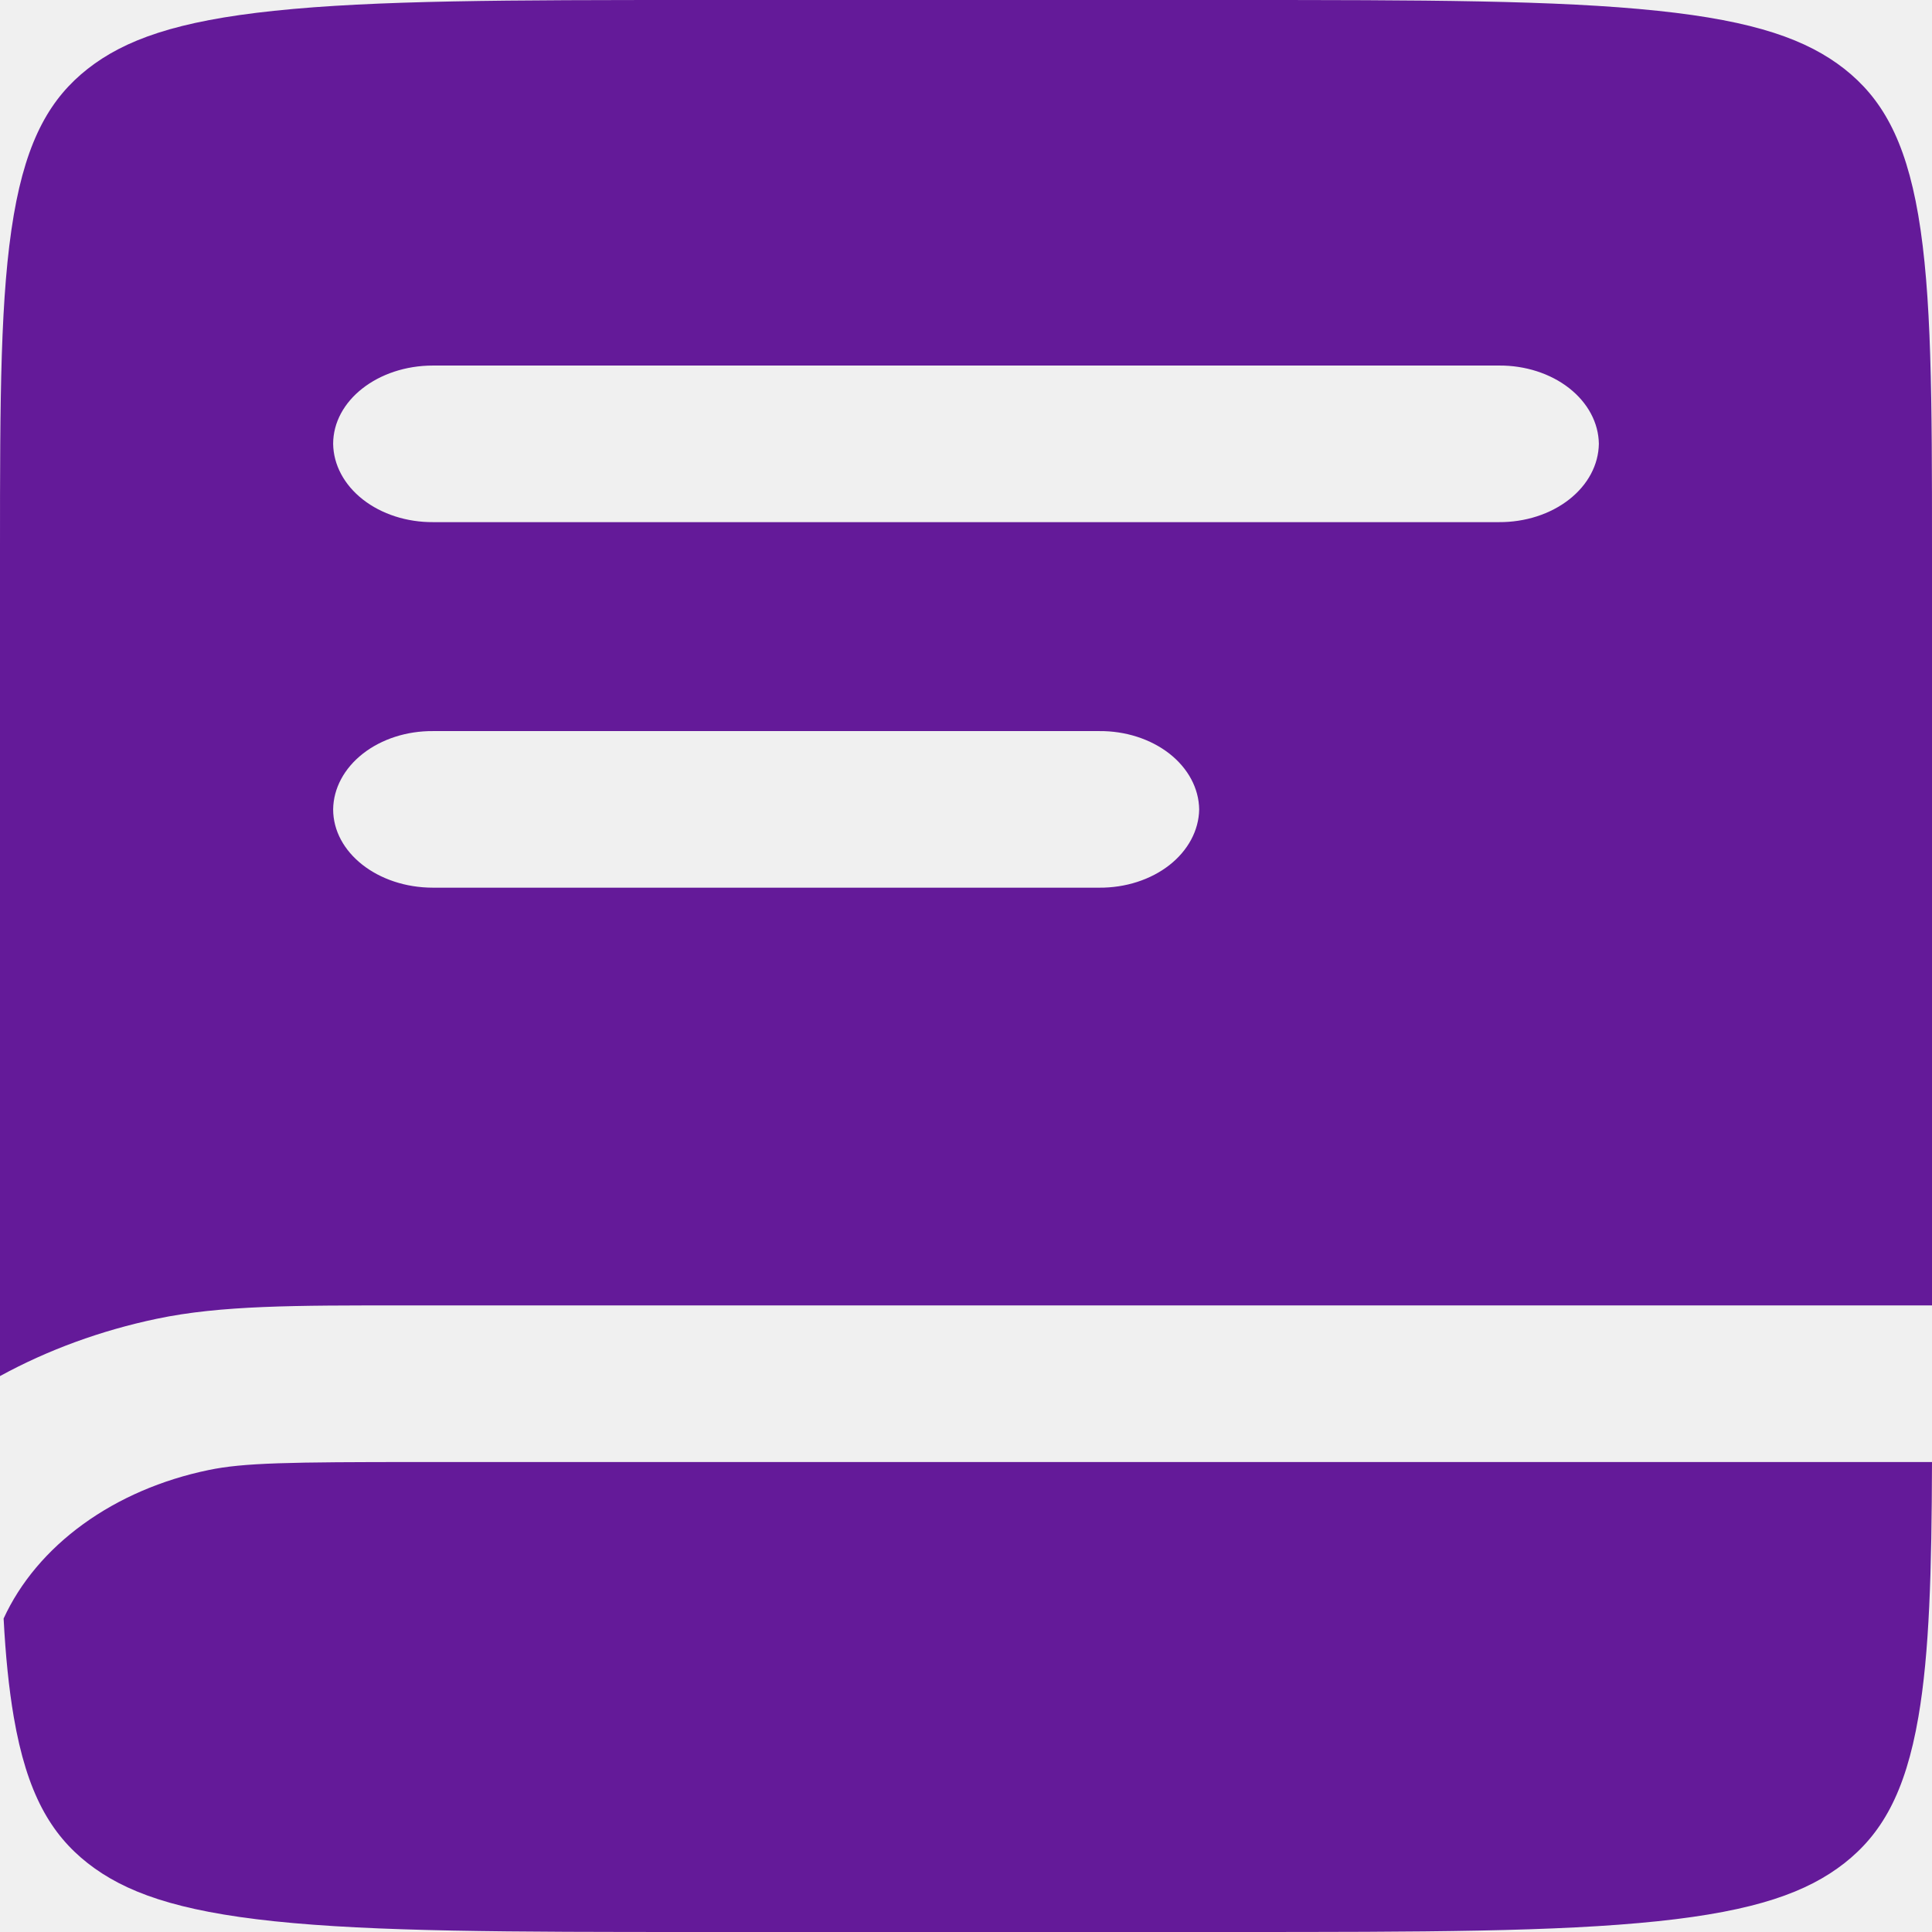
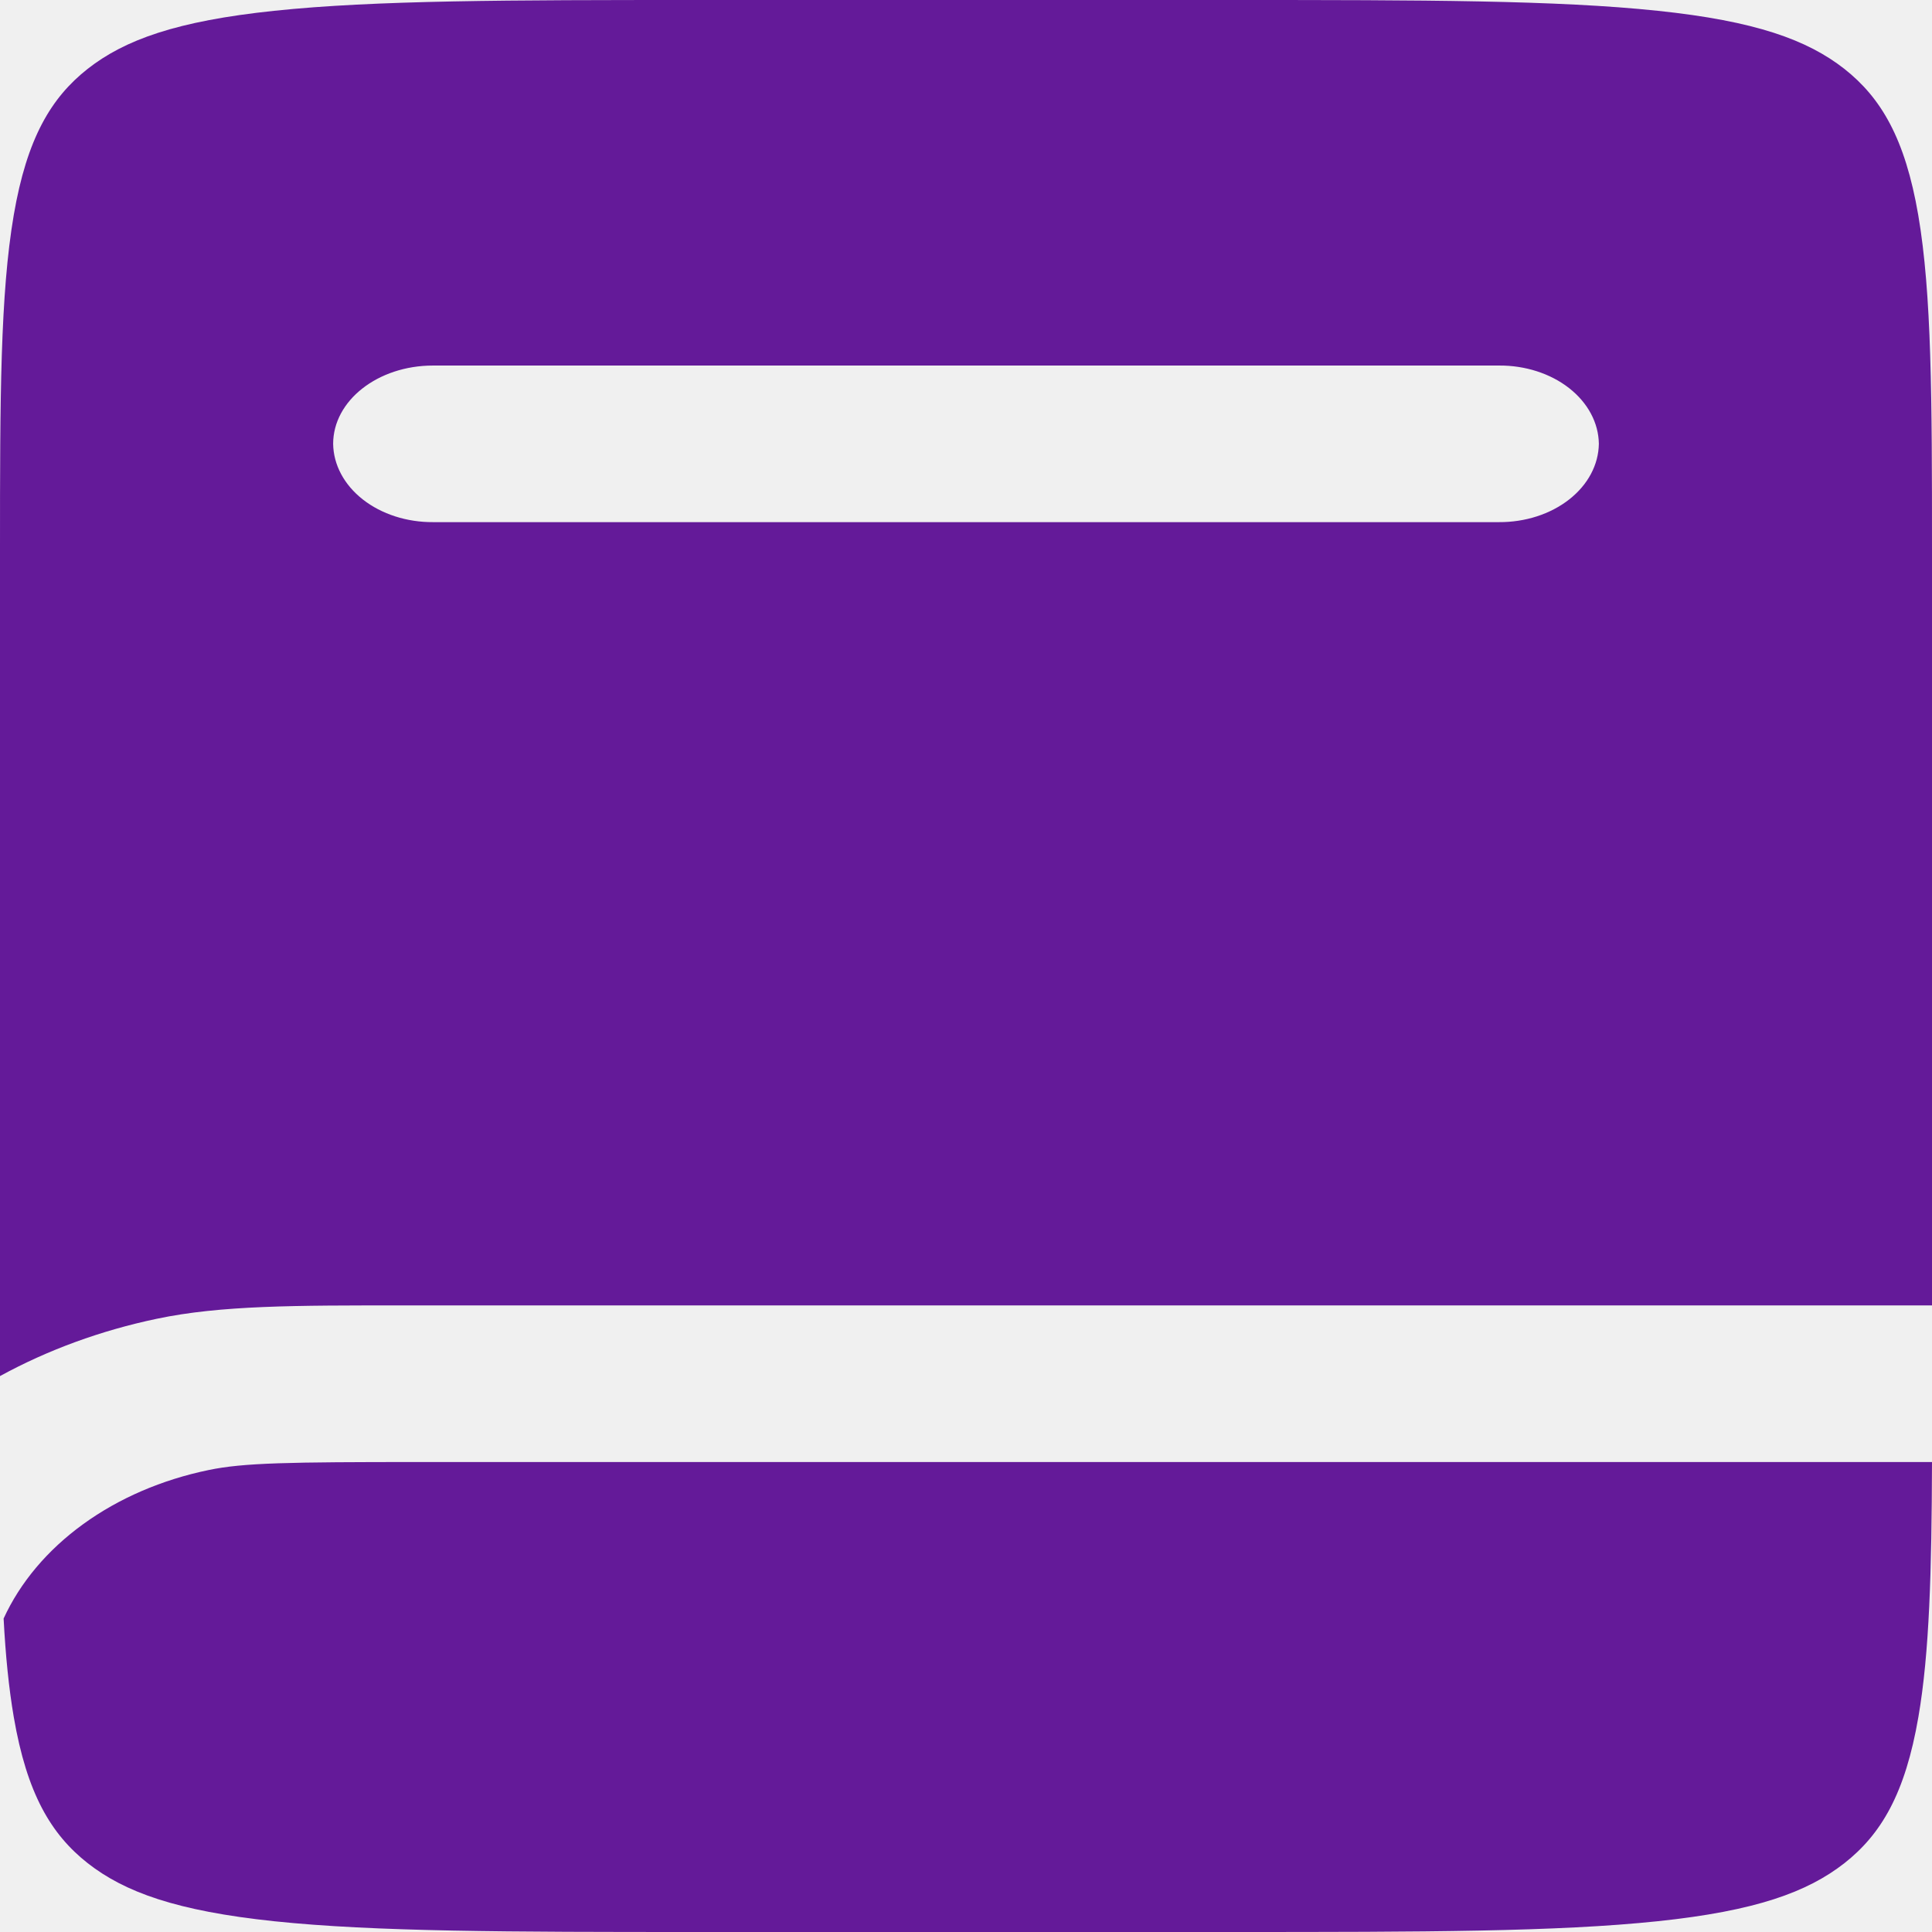
<svg xmlns="http://www.w3.org/2000/svg" width="39" height="39" viewBox="0 0 39 39" fill="none">
  <g clip-path="url(#clip0_560_669)">
-     <path fill-rule="evenodd" clip-rule="evenodd" d="M5.536 0.218C3.561 0.425 2.518 0.805 1.772 1.388C1.029 1.973 0.544 2.792 0.278 4.339C0.005 5.932 0 8.042 0 11.066V27.778C0.965 27.25 2.036 26.858 3.166 26.621C4.453 26.35 5.955 26.35 8.156 26.352H39V11.068C39 8.042 38.995 5.932 38.722 4.339C38.456 2.792 37.971 1.973 37.228 1.388C36.482 0.805 35.439 0.425 33.464 0.218C31.432 0.004 28.741 0 24.88 0H14.12C10.259 0 7.568 0.004 5.536 0.218ZM6.725 8.96C6.725 8.087 7.627 7.379 8.741 7.379H30.259C30.788 7.375 31.297 7.539 31.675 7.835C32.053 8.131 32.269 8.535 32.275 8.958C32.269 9.382 32.054 9.786 31.676 10.082C31.298 10.379 30.788 10.543 30.259 10.54H8.741C8.212 10.543 7.703 10.379 7.325 10.083C6.947 9.787 6.731 9.383 6.725 8.96ZM8.741 14.758C8.212 14.754 7.703 14.918 7.325 15.214C6.947 15.51 6.731 15.914 6.725 16.337C6.725 17.211 7.627 17.919 8.741 17.919H22.189C22.718 17.923 23.228 17.759 23.606 17.463C23.984 17.166 24.2 16.762 24.207 16.339C24.201 15.915 23.985 15.511 23.607 15.214C23.228 14.918 22.718 14.753 22.189 14.758H8.741Z" fill="#641A99" />
+     <path fillRule="evenodd" clip-rule="evenodd" d="M5.536 0.218C3.561 0.425 2.518 0.805 1.772 1.388C1.029 1.973 0.544 2.792 0.278 4.339C0.005 5.932 0 8.042 0 11.066V27.778C0.965 27.25 2.036 26.858 3.166 26.621C4.453 26.35 5.955 26.35 8.156 26.352H39V11.068C39 8.042 38.995 5.932 38.722 4.339C38.456 2.792 37.971 1.973 37.228 1.388C36.482 0.805 35.439 0.425 33.464 0.218C31.432 0.004 28.741 0 24.88 0H14.12C10.259 0 7.568 0.004 5.536 0.218ZM6.725 8.96C6.725 8.087 7.627 7.379 8.741 7.379H30.259C30.788 7.375 31.297 7.539 31.675 7.835C32.053 8.131 32.269 8.535 32.275 8.958C32.269 9.382 32.054 9.786 31.676 10.082C31.298 10.379 30.788 10.543 30.259 10.54H8.741C8.212 10.543 7.703 10.379 7.325 10.083C6.947 9.787 6.731 9.383 6.725 8.96ZM8.741 14.758C8.212 14.754 7.703 14.918 7.325 15.214C6.947 15.51 6.731 15.914 6.725 16.337C6.725 17.211 7.627 17.919 8.741 17.919H22.189C22.718 17.923 23.228 17.759 23.606 17.463C23.984 17.166 24.2 16.762 24.207 16.339C24.201 15.915 23.985 15.511 23.607 15.214C23.228 14.918 22.718 14.753 22.189 14.758H8.741Z" fill="#641A99" />
    <path d="M8.465 29.513H39C38.993 31.717 38.949 33.362 38.725 34.661C38.459 36.208 37.974 37.027 37.23 37.612C36.484 38.195 35.441 38.575 33.467 38.782C31.434 38.996 28.743 39 24.882 39H14.12C10.259 39 7.568 38.996 5.536 38.783C3.561 38.575 2.518 38.195 1.772 37.612C1.029 37.027 0.544 36.208 0.278 34.661C0.178 34.076 0.112 33.419 0.073 32.672C0.408 31.942 0.959 31.288 1.68 30.766C2.4 30.244 3.268 29.87 4.21 29.675C4.916 29.527 5.835 29.513 8.465 29.513Z" fill="#641A99" />
  </g>
  <defs>
    <clipPath id="clip0_560_669">
      <rect width="39" height="39" fill="white" />
    </clipPath>
  </defs>
</svg>
